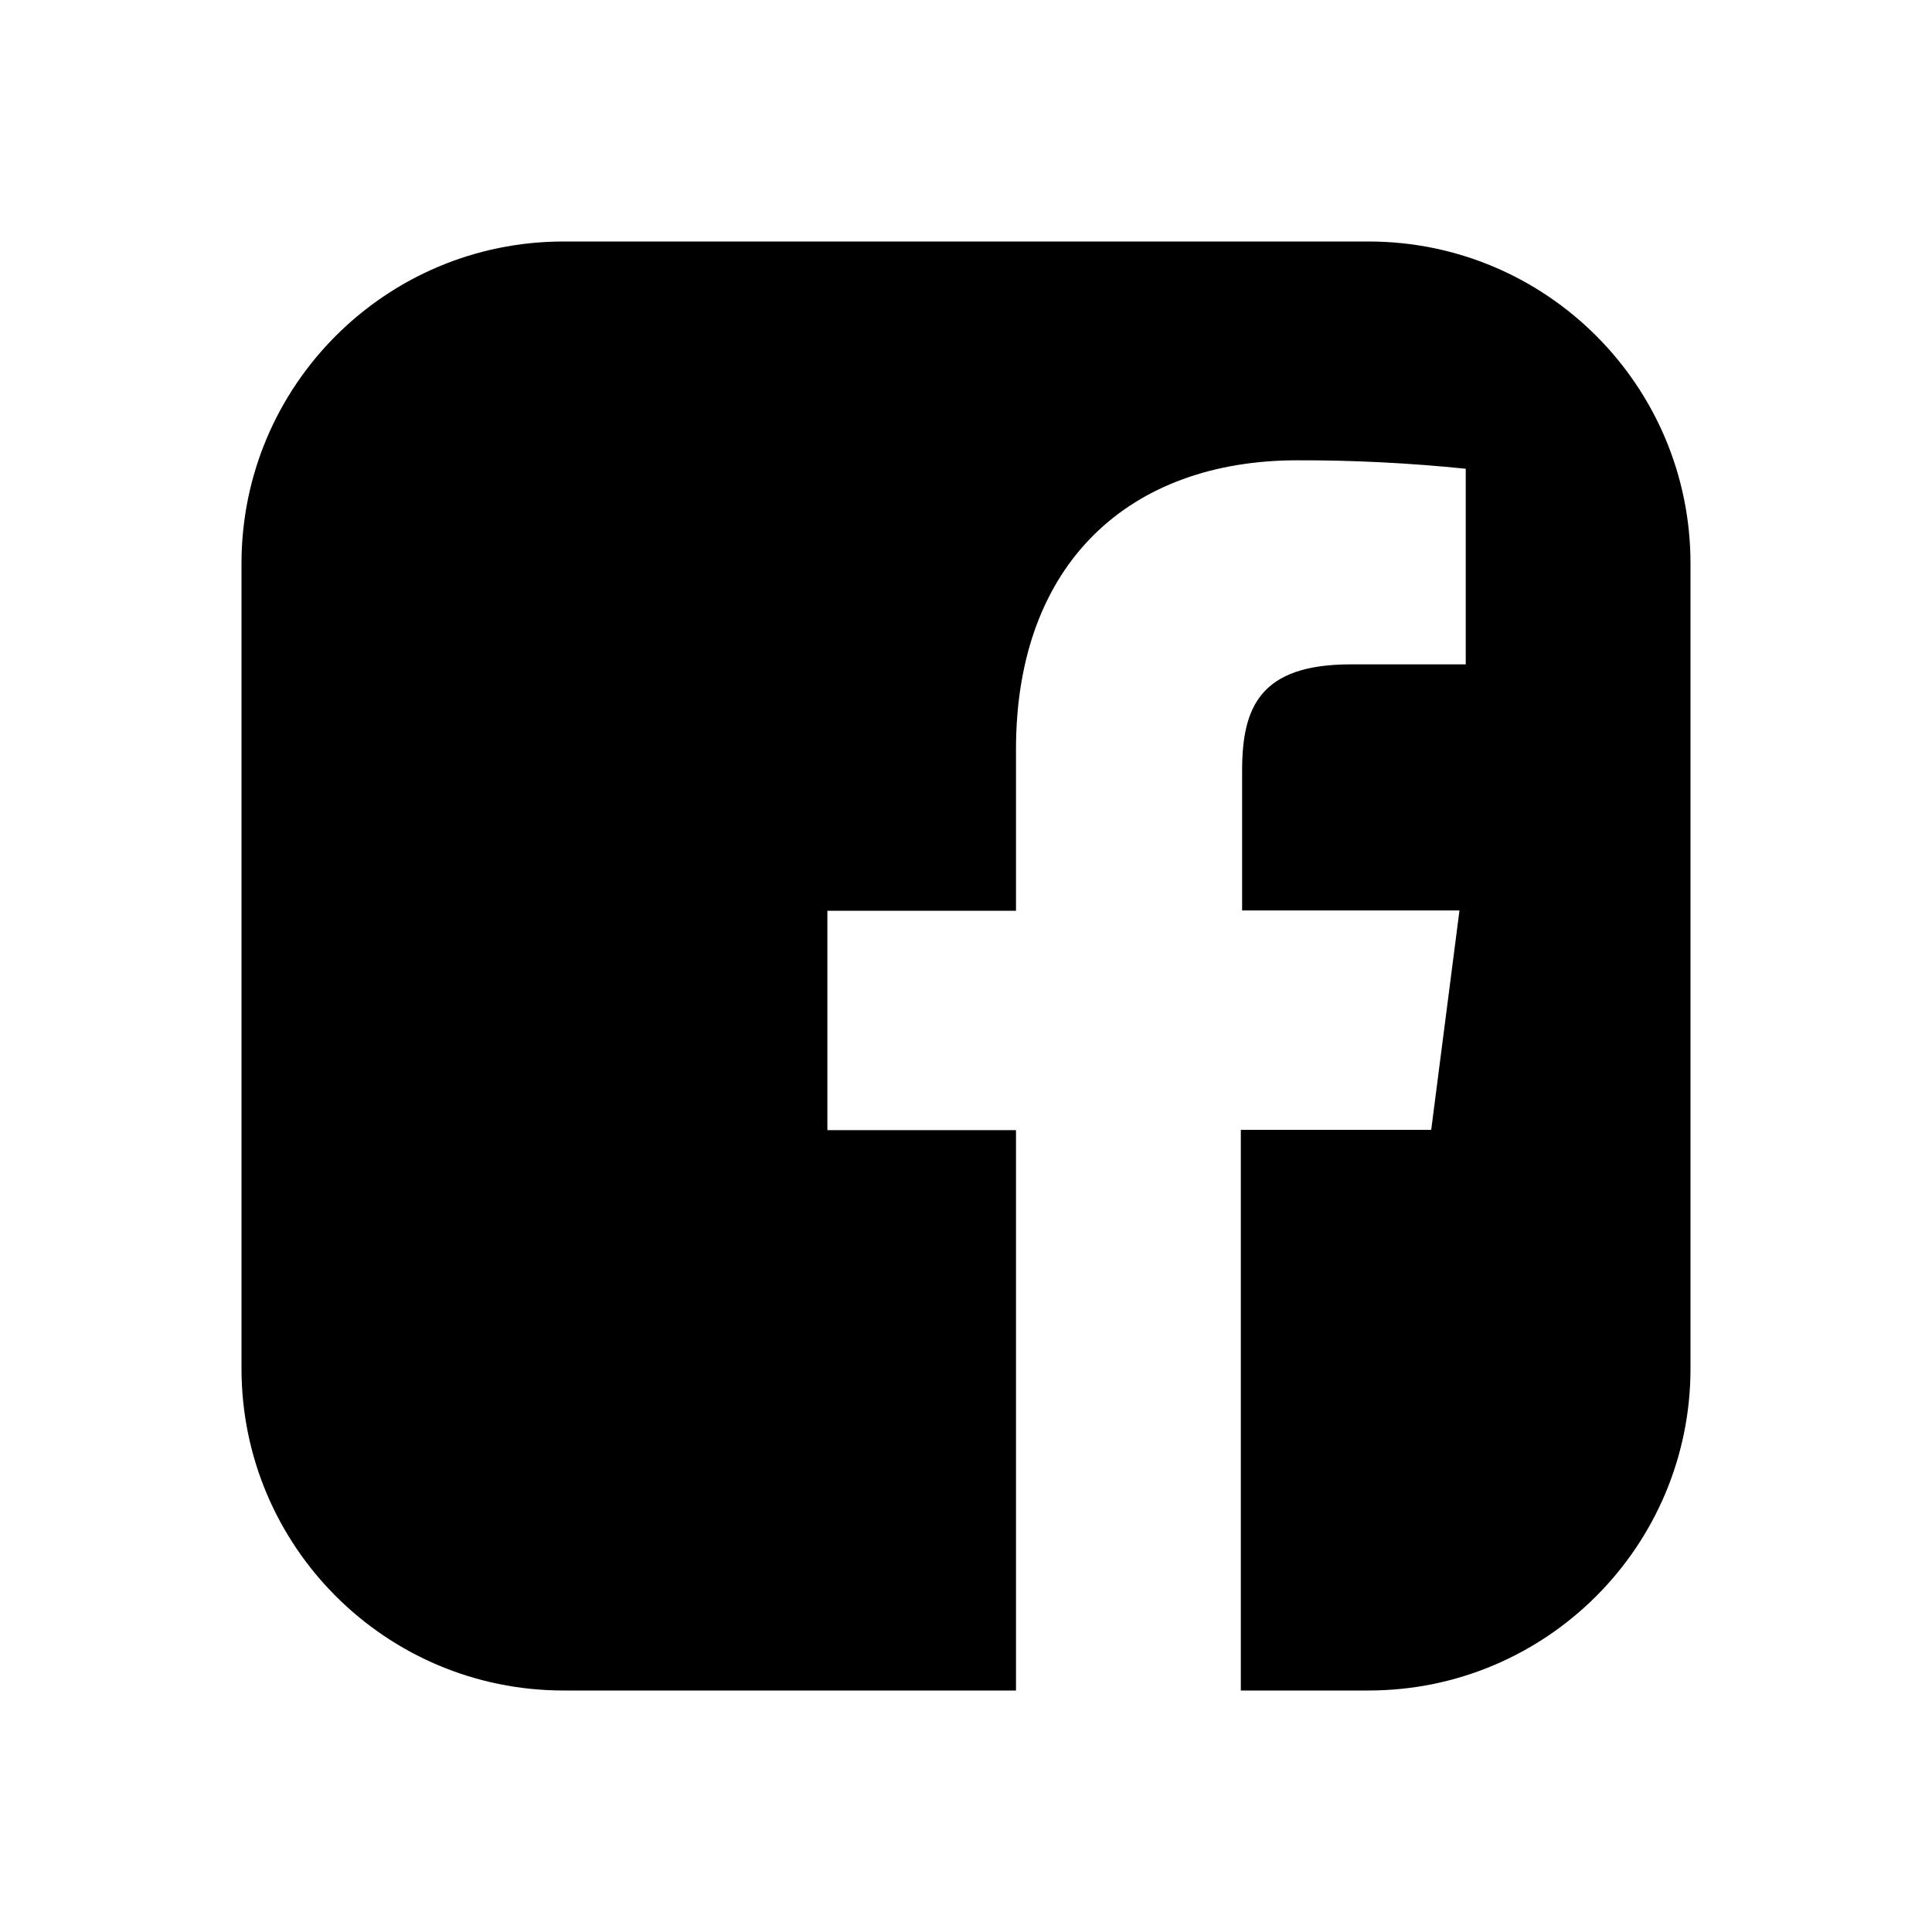
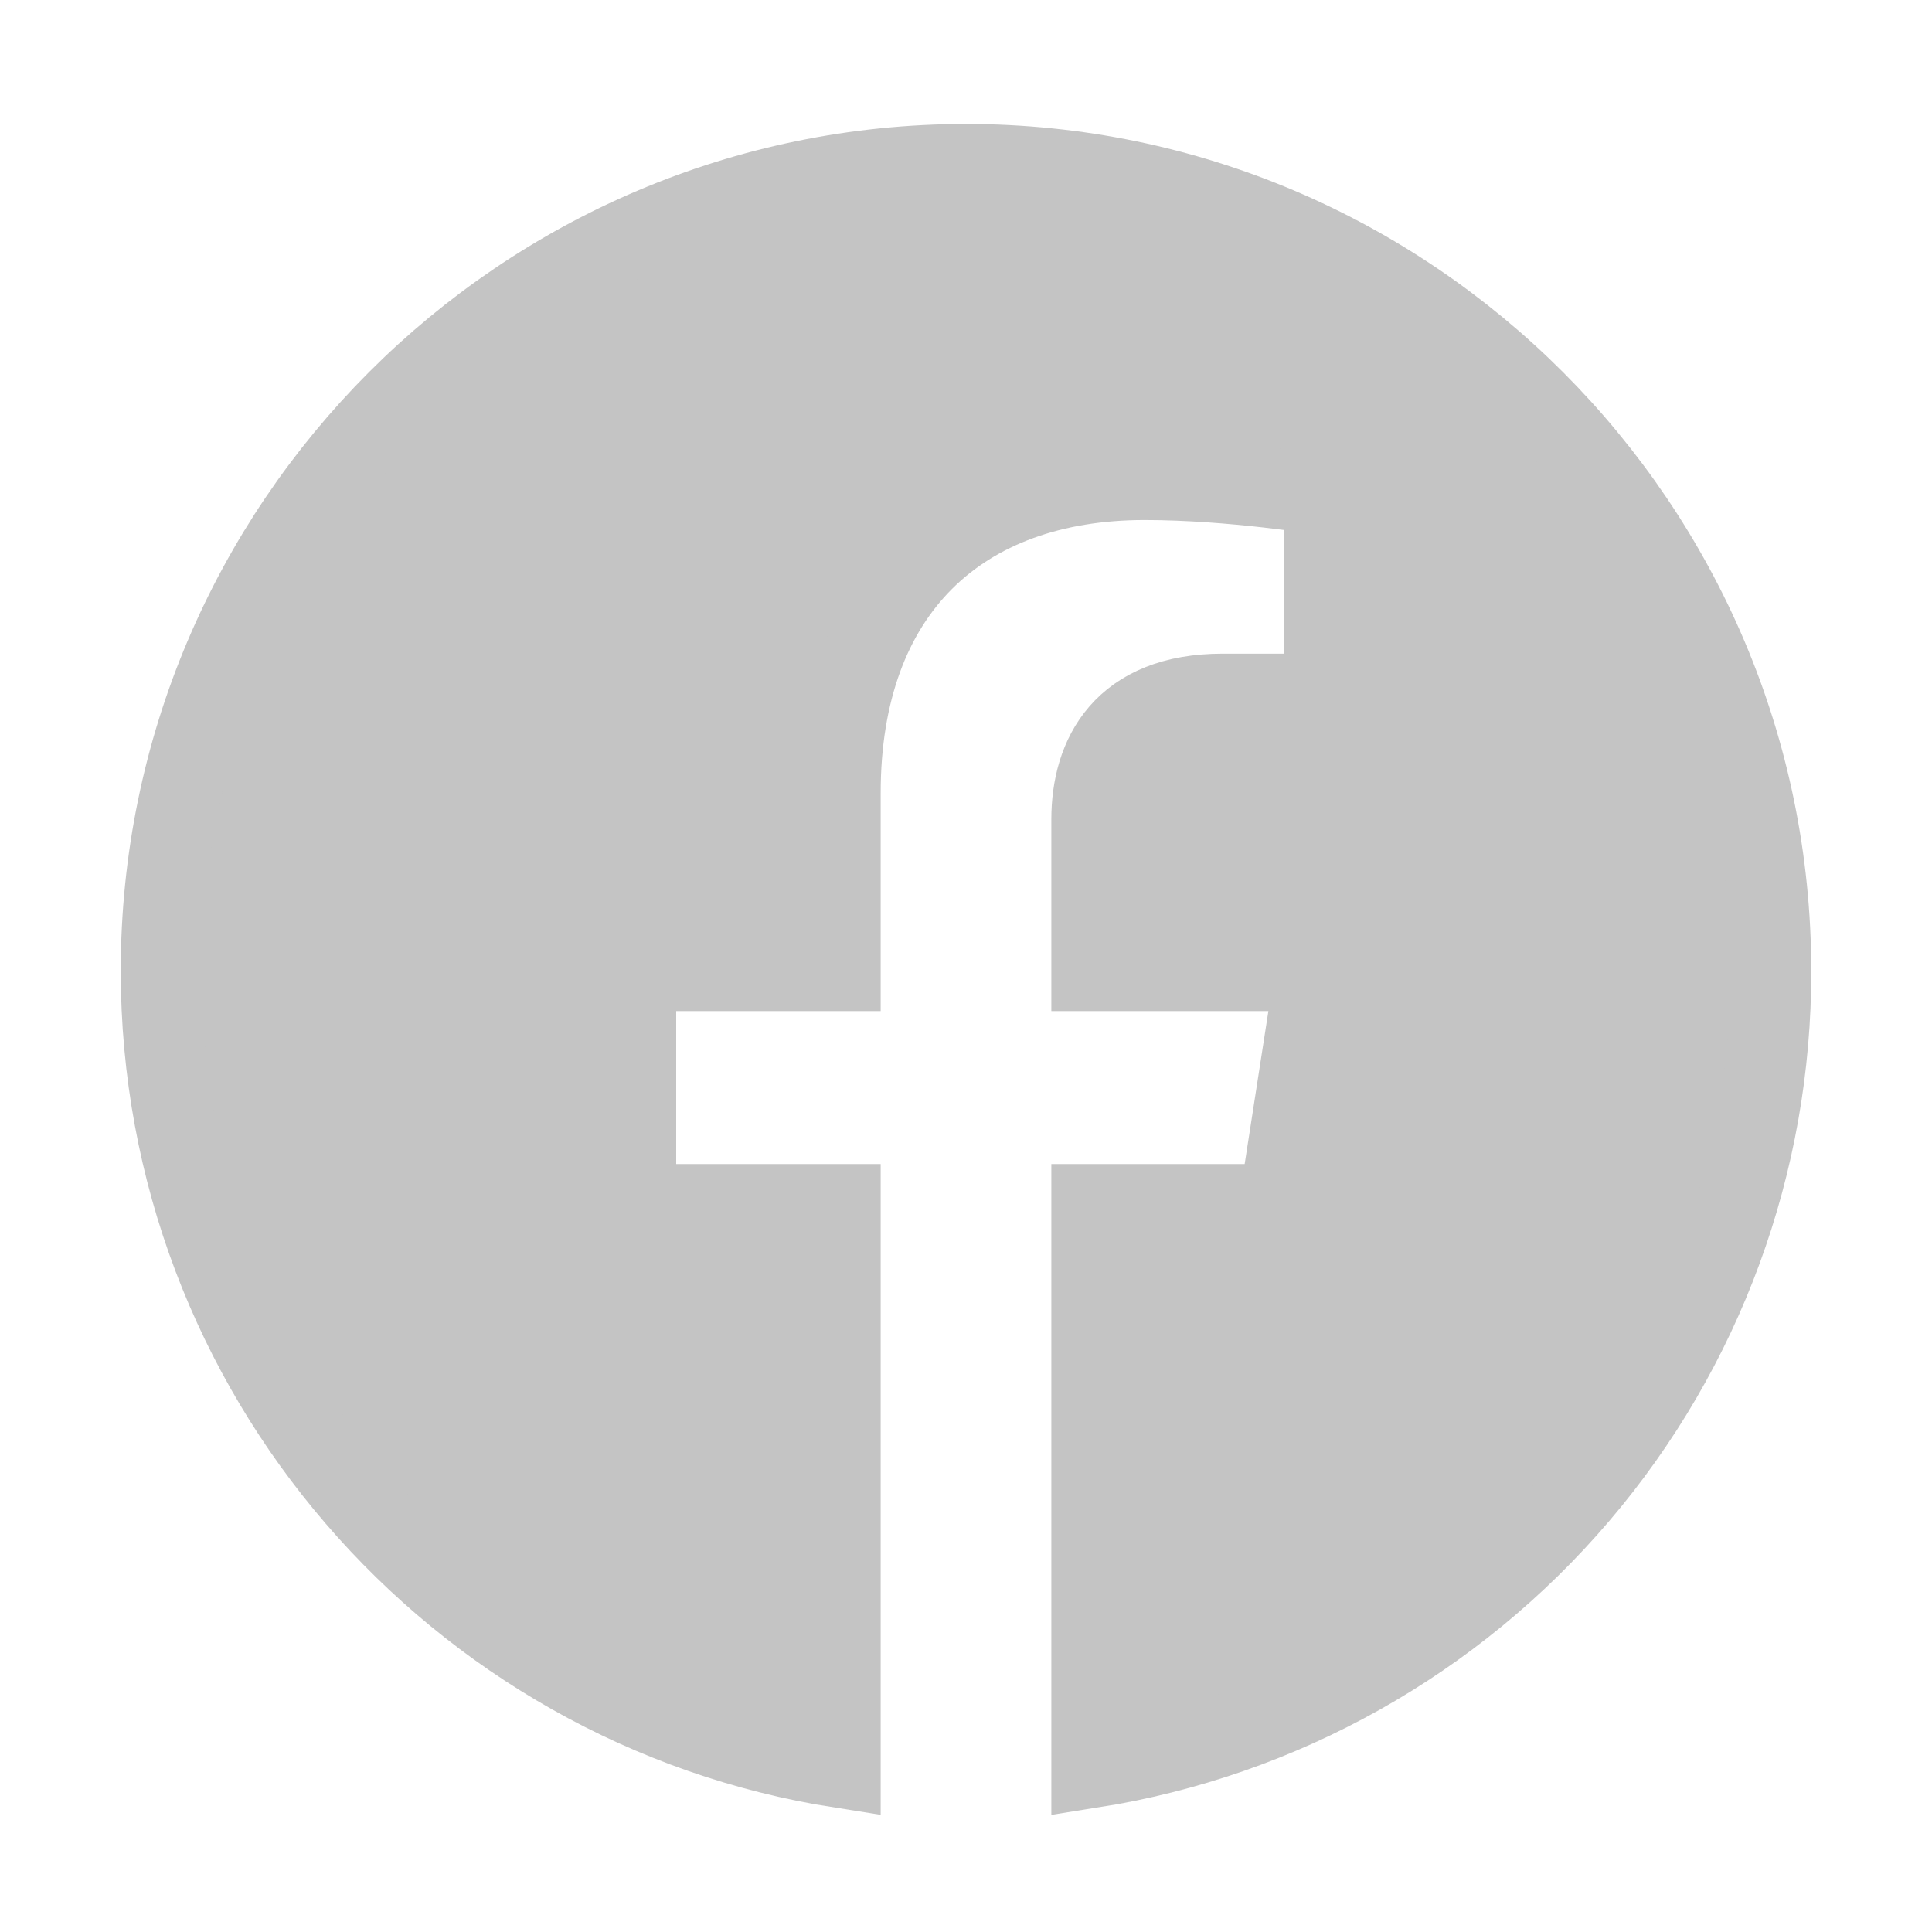
- <svg xmlns="http://www.w3.org/2000/svg" viewBox="0 0 24 24" width="24px" height="24px">
-   <path d="M17,3H7C4.791,3,3,4.791,3,7v10c0,2.209,1.791,4,4,4h5.621v-6.961h-2.343v-2.725h2.343V9.309 c0-2.324,1.421-3.591,3.495-3.591c0.699-0.002,1.397,0.034,2.092,0.105v2.43h-1.428c-1.13,0-1.35,0.534-1.35,1.322v1.735h2.7 l-0.351,2.725h-2.365V21H17c2.209,0,4-1.791,4-4V7C21,4.791,19.209,3,17,3z" />
+ <svg xmlns="http://www.w3.org/2000/svg" fill="#c4c4c4" viewBox="0 0 24 24" stroke="#c4c4c4">
+   <g id="SVGRepo_bgCarrier" stroke-width="0" />
+   <g id="SVGRepo_tracerCarrier" stroke-linecap="round" stroke-linejoin="round" />
+   <g id="SVGRepo_iconCarrier">
+     <path d="M12 2.04C6.5 2.04 2 6.53 2 12.06C2 17.06 5.66 21.21 10.44 21.96V14.96H7.9V12.06H10.44V9.85C10.44 7.34 11.93 5.96 14.22 5.96C15.31 5.96 16.45 6.15 16.45 6.15V8.62H15.19C13.95 8.62 13.56 9.39 13.56 10.18V12.06H16.34L15.89 14.96H13.56V21.96C15.916 21.588 18.062 20.386 19.61 18.57C21.158 16.755 22.005 14.446 22 12.06C22 6.53 17.5 2.04 12 2.04Z" />
+   </g>
</svg>
